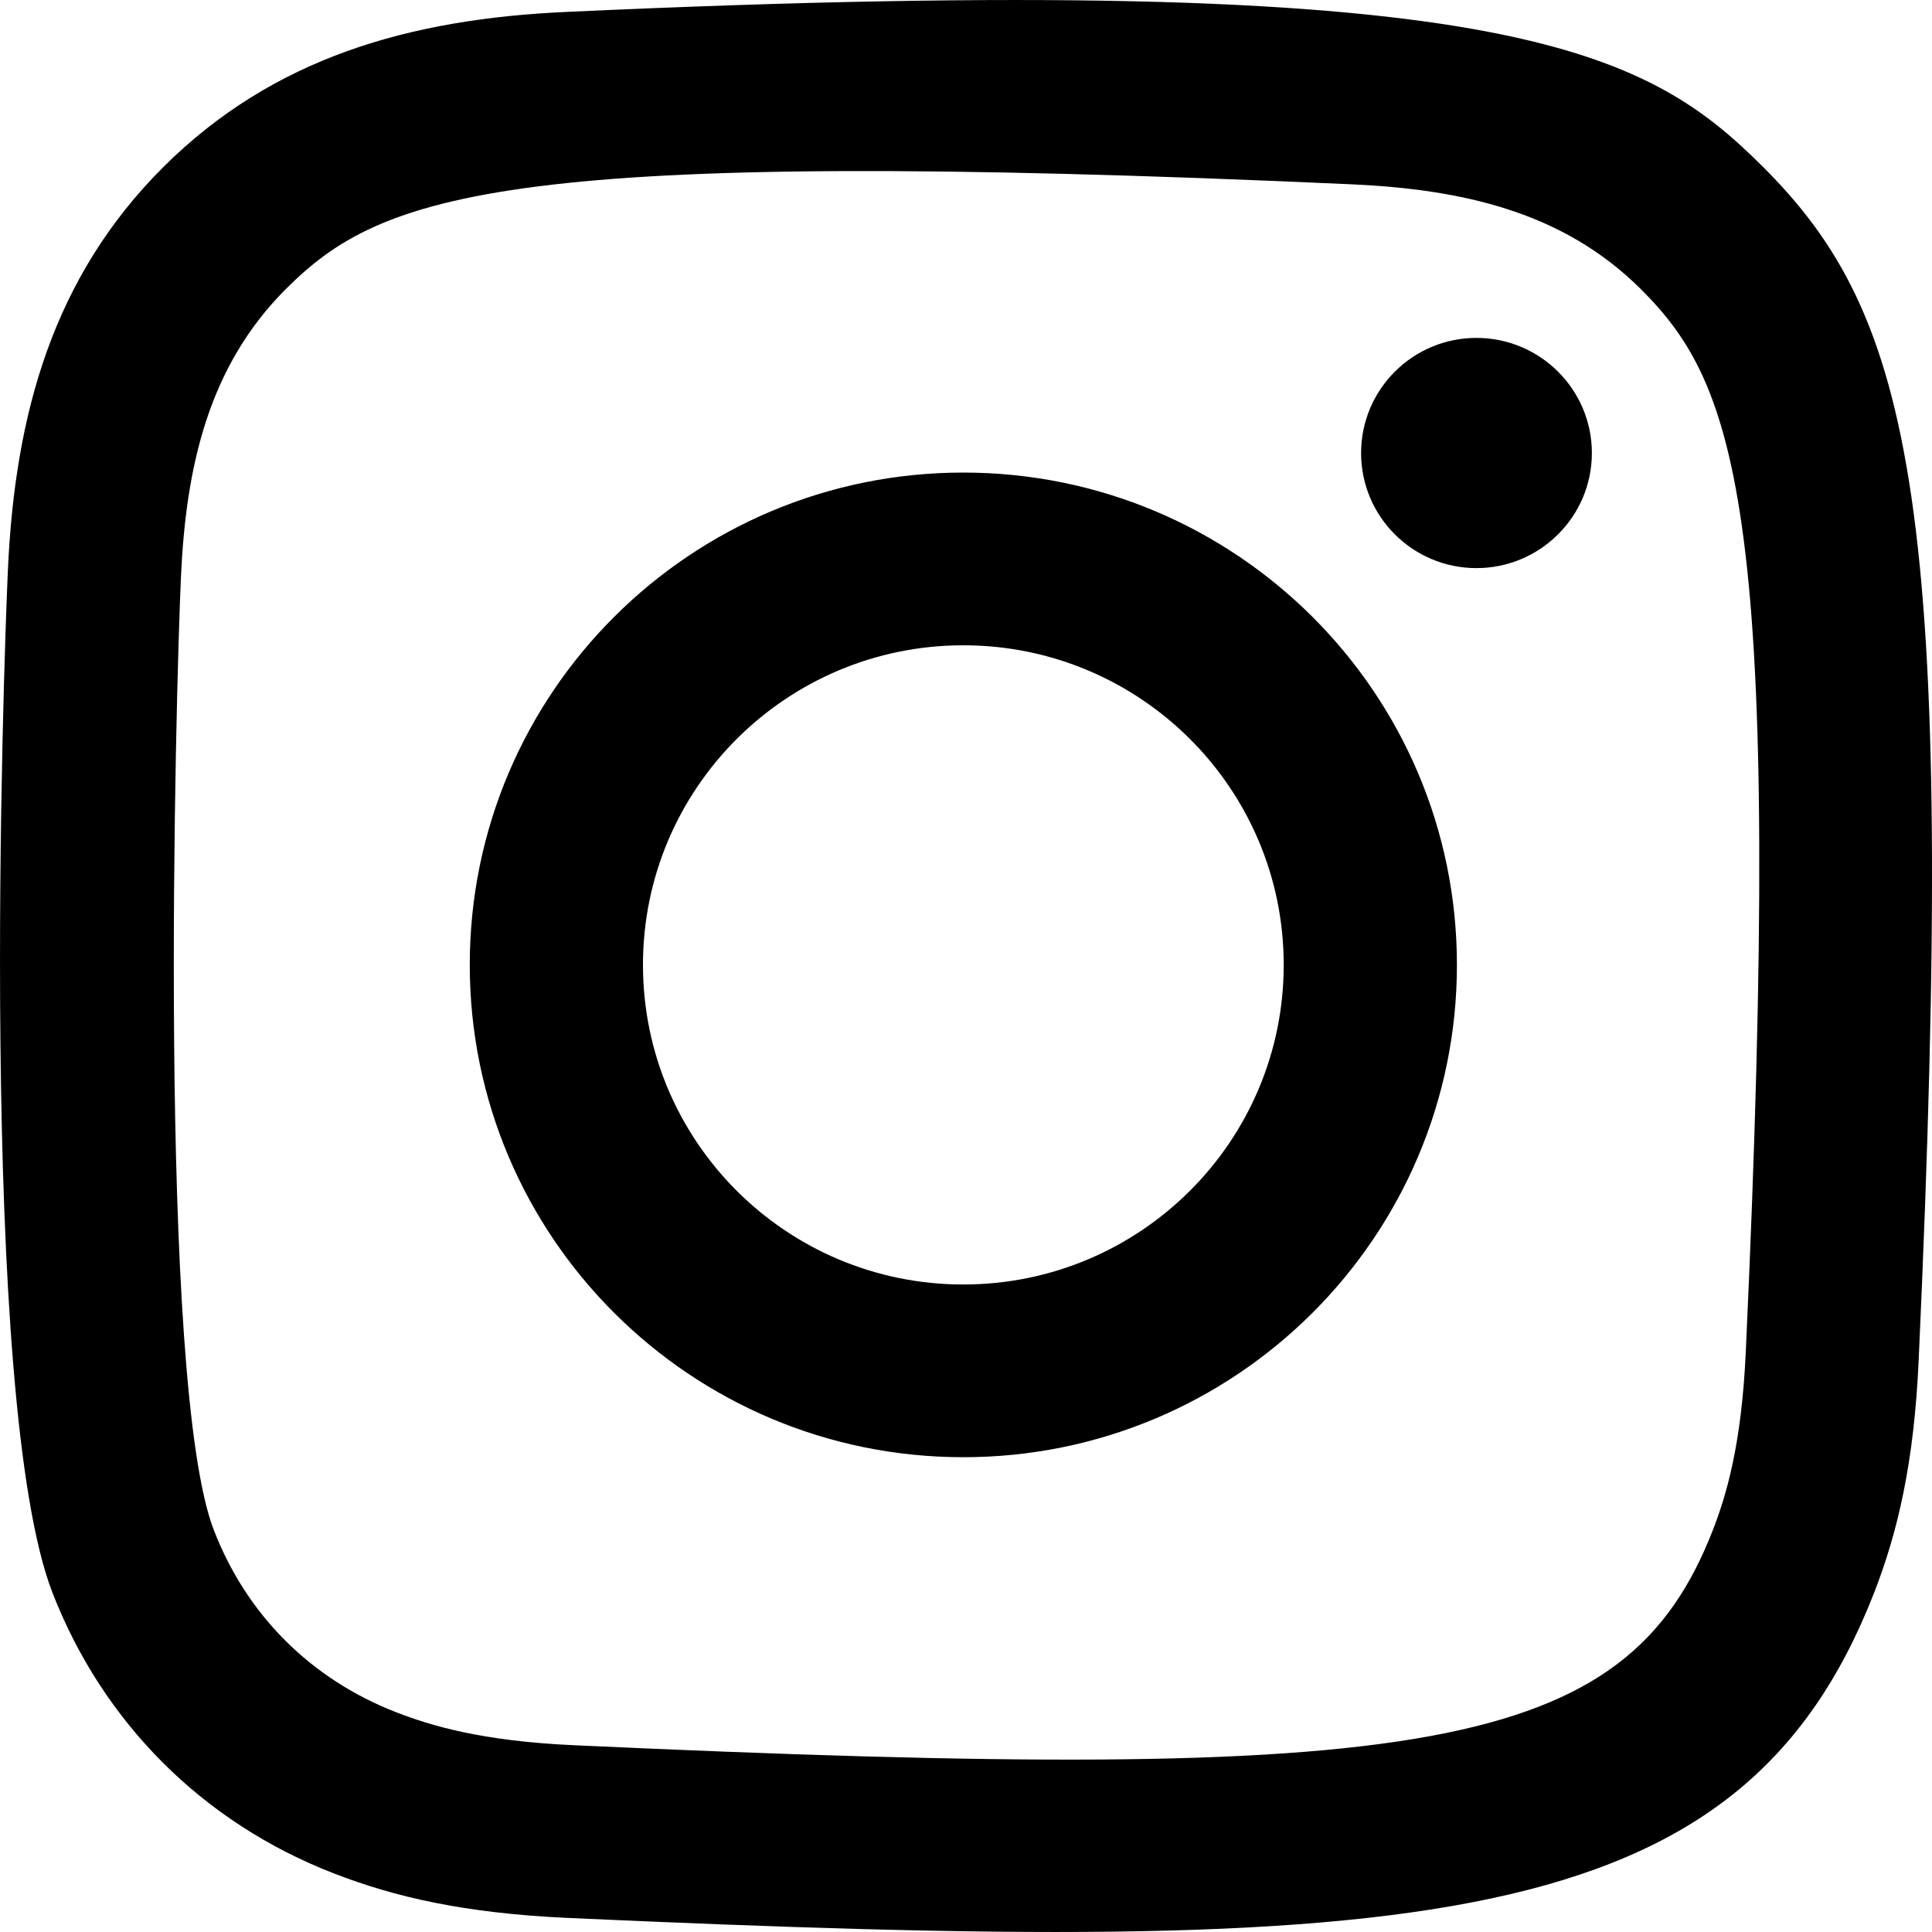
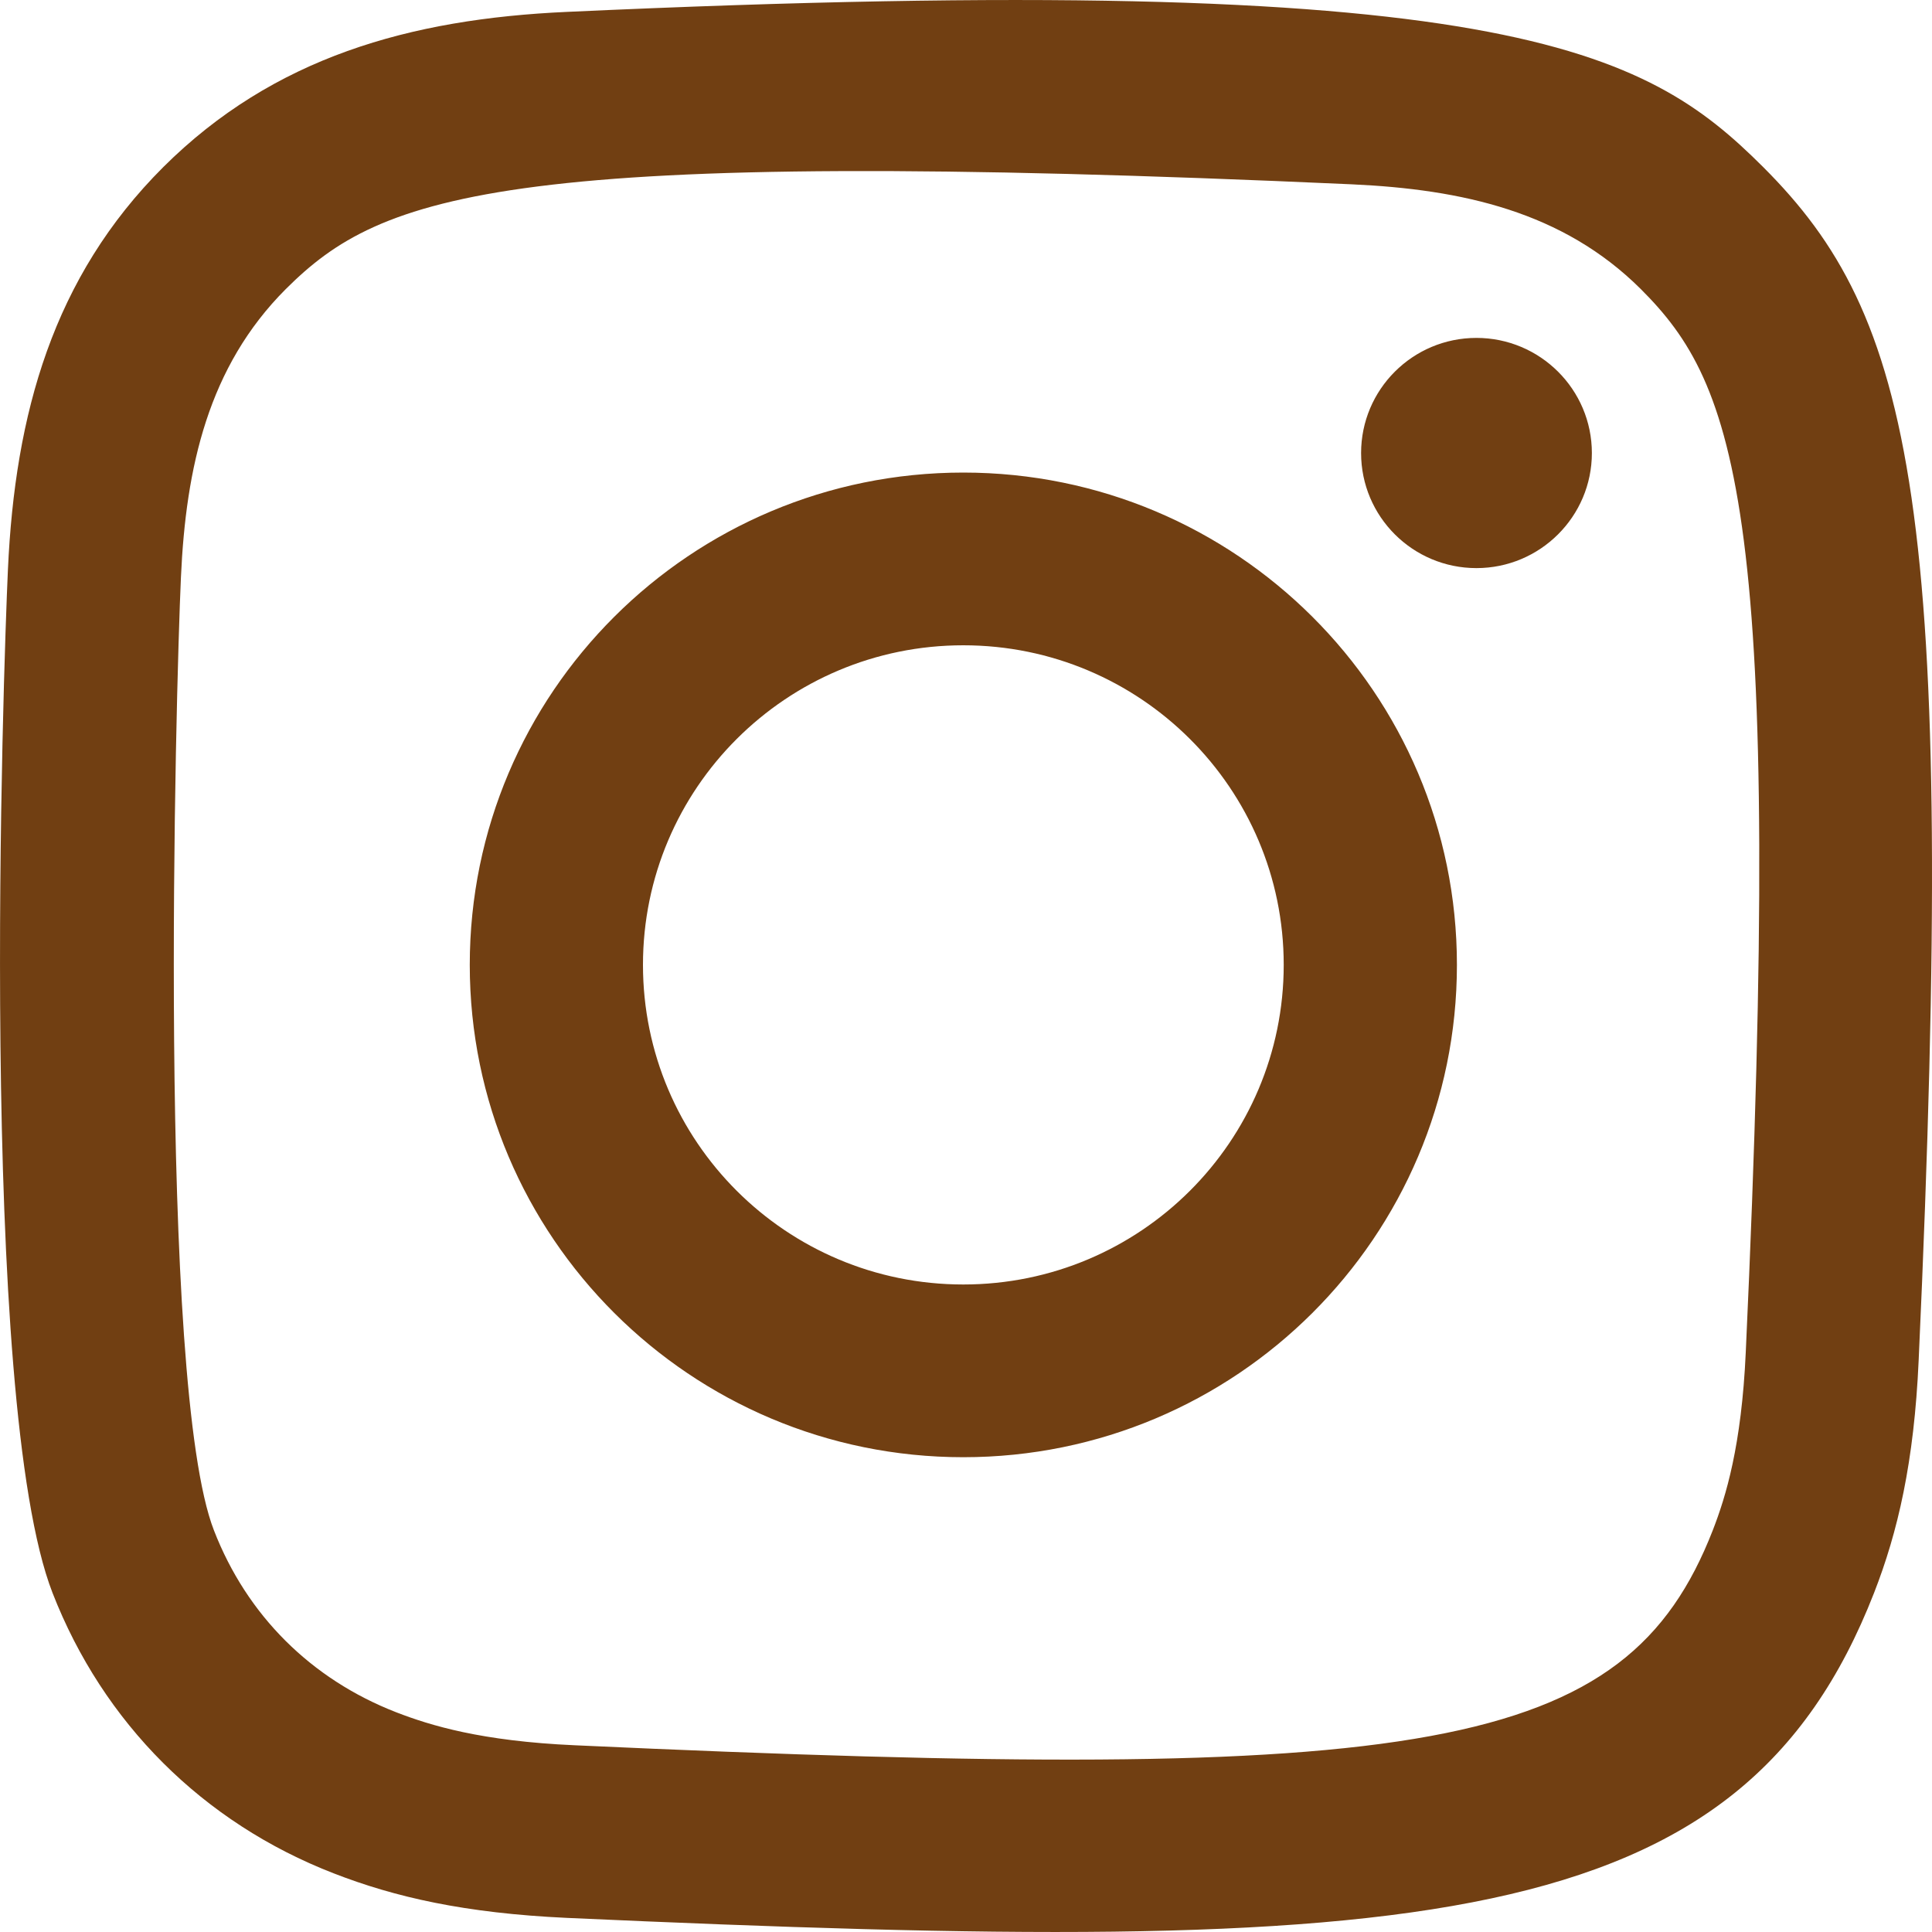
<svg xmlns="http://www.w3.org/2000/svg" width="800px" height="800px" viewBox="0 0 20 20" version="1.1">
  <defs>

</defs>
  <g id="Page-1" stroke="none" stroke-width="1" fill="none" fill-rule="evenodd">
-     <g id="Dribbble-Light-Preview" transform="translate(-340, -7439)" fill="#000000">
+     <g id="Dribbble-Light-Preview" transform="translate(-340, -7439)" fill="#713f12">
      <g id="icons" transform="translate(56, 160)">
        <path d="M289.87,7279.123 C288.242,7279.196 286.831,7279.594 285.691,7280.729 C284.548,7281.869 284.155,7283.286 284.082,7284.897 C284.036,7285.902 283.768,7293.498 284.544,7295.49 C285.068,7296.834 286.098,7297.867 287.455,7298.393 C288.088,7298.639 288.81,7298.805 289.87,7298.854 C298.73,7299.255 302.015,7299.037 303.4,7295.49 C303.646,7294.859 303.815,7294.137 303.862,7293.08 C304.267,7284.197 303.796,7282.271 302.252,7280.729 C301.027,7279.507 299.586,7278.675 289.87,7279.123 M289.951,7297.067 C288.981,7297.024 288.455,7296.862 288.103,7296.726 C287.22,7296.383 286.556,7295.722 286.215,7294.843 C285.624,7293.329 285.82,7286.14 285.873,7284.977 C285.924,7283.837 286.155,7282.796 286.959,7281.992 C287.954,7281 289.24,7280.513 297.993,7280.908 C299.135,7280.96 300.179,7281.19 300.985,7281.992 C301.98,7282.985 302.474,7284.28 302.072,7293 C302.028,7293.968 301.866,7294.493 301.73,7294.843 C300.829,7297.151 298.757,7297.471 289.951,7297.067 M298.09,7283.69 C298.09,7284.347 298.624,7284.881 299.284,7284.881 C299.943,7284.881 300.479,7284.347 300.479,7283.69 C300.479,7283.032 299.943,7282.498 299.284,7282.498 C298.624,7282.498 298.09,7283.032 298.09,7283.69 M288.863,7288.988 C288.863,7291.803 291.15,7294.085 293.972,7294.085 C296.794,7294.085 299.082,7291.803 299.082,7288.988 C299.082,7286.173 296.794,7283.892 293.972,7283.892 C291.15,7283.892 288.863,7286.173 288.863,7288.988 M290.656,7288.988 C290.656,7287.162 292.14,7285.68 293.972,7285.68 C295.804,7285.68 297.289,7287.162 297.289,7288.988 C297.289,7290.815 295.804,7292.297 293.972,7292.297 C292.14,7292.297 290.656,7290.815 290.656,7288.988" id="instagram-[#167]">

</path>
      </g>
    </g>
  </g>
</svg>
